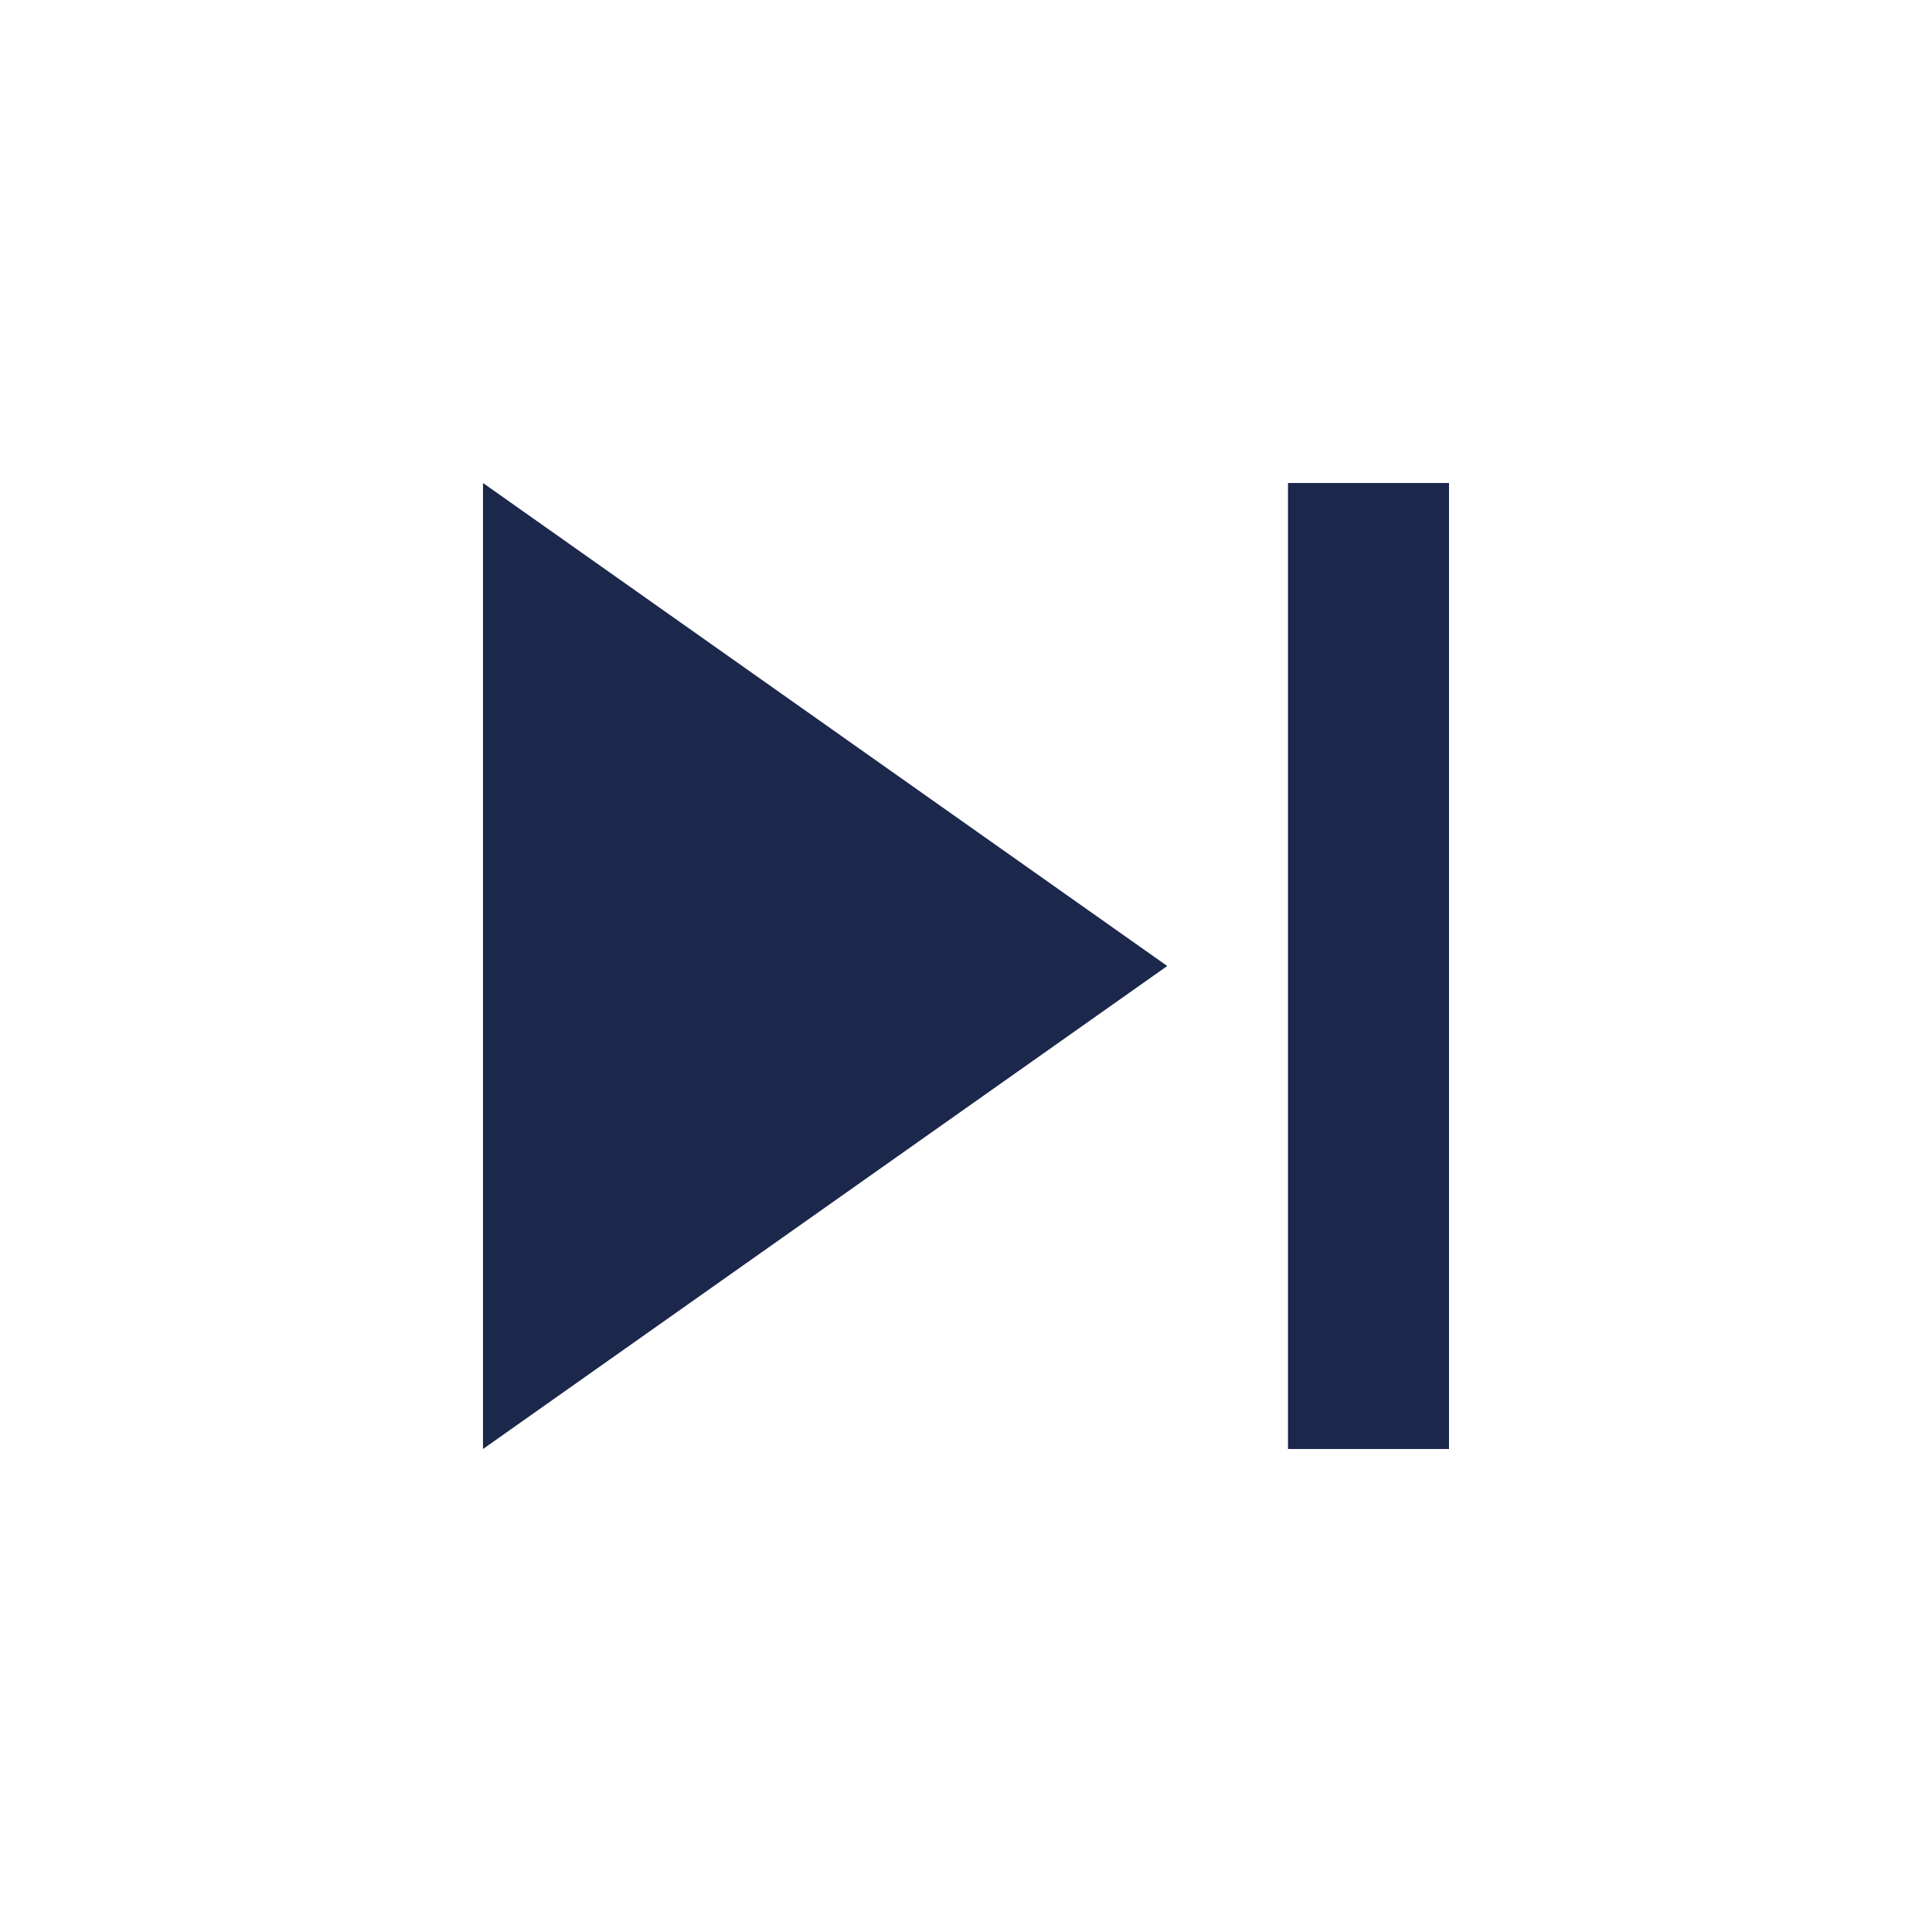
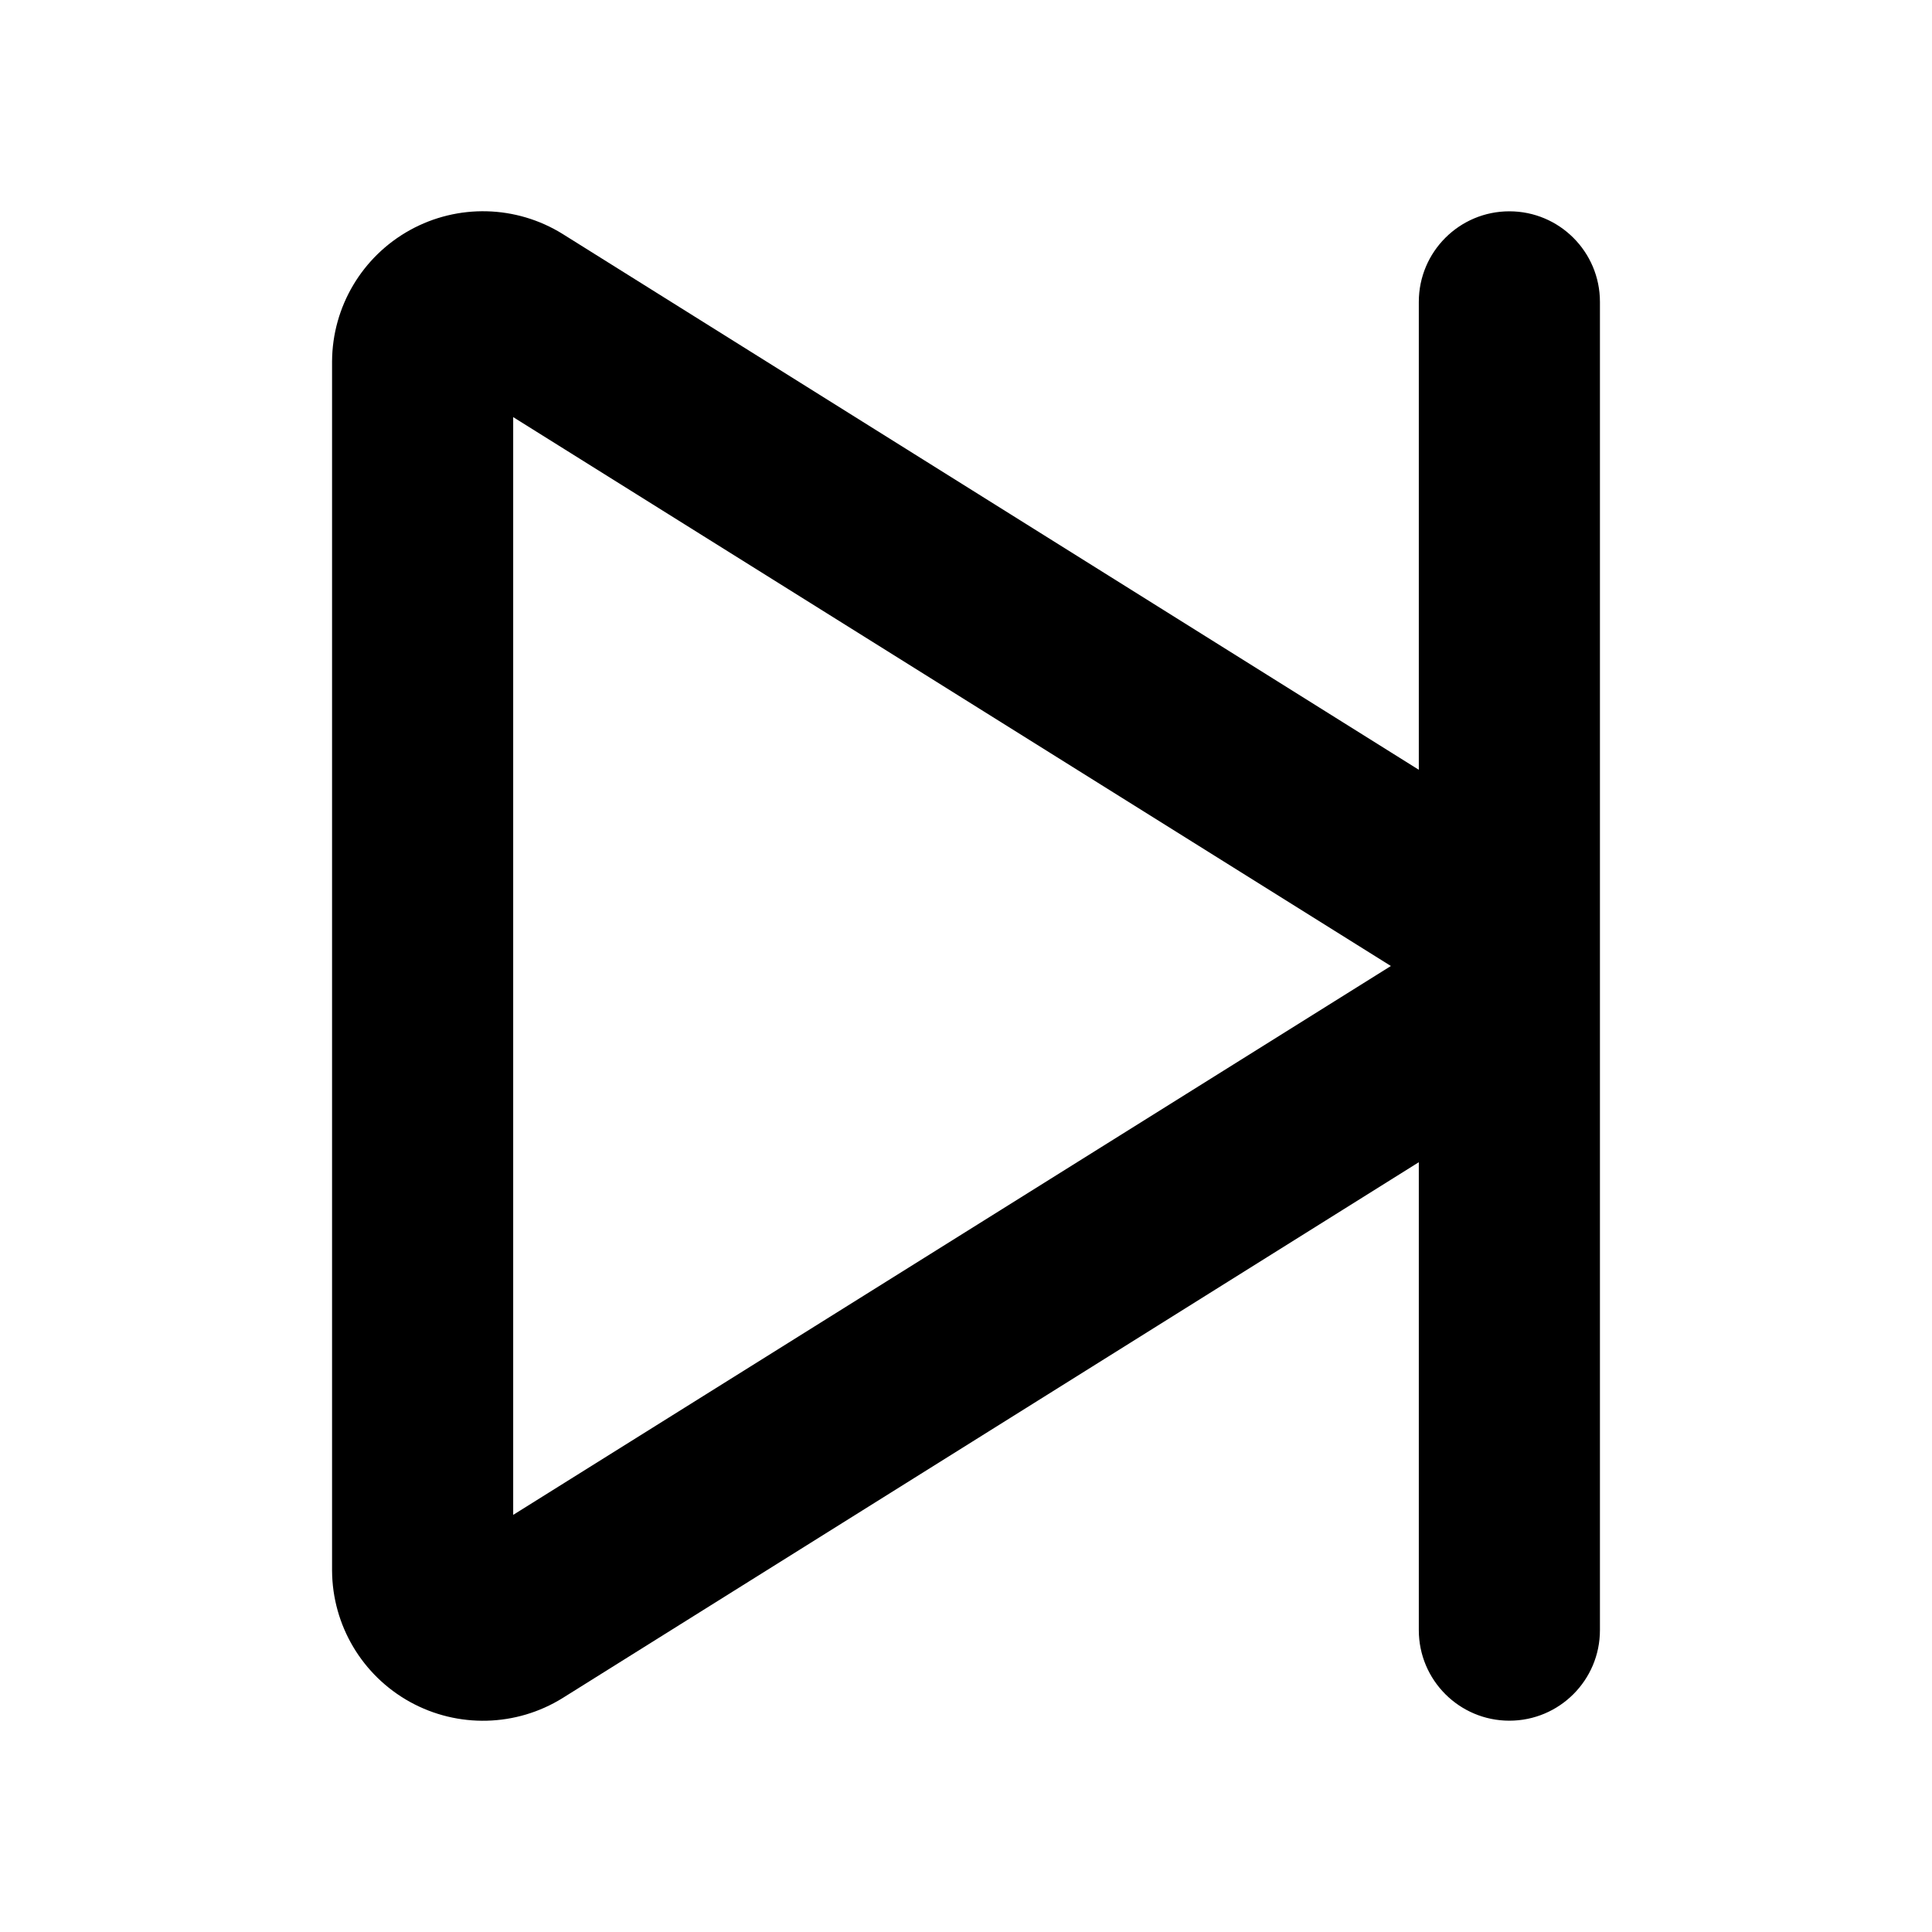
- <svg xmlns="http://www.w3.org/2000/svg" width="24" height="24" viewBox="0 0 24 24" fill="none">
-   <path d="M6 18L14.5 12L6 6V18Z" fill="#1C274C" />
-   <path d="M16 6H18V18H16V6Z" fill="#1C274C" />
+ <svg xmlns="http://www.w3.org/2000/svg" width="40" height="40" fill="#000000" viewBox="0 0 256 256">
+   <path d="M200,28a12,12,0,0,0-12,12v62l-113.45-71A20,20,0,0,0,44,47.88V208.12A20,20,0,0,0,74.55,225L188,154v62a12,12,0,0,0,24,0V40A12,12,0,0,0,200,28ZM68,200.73V55.27L184.3,128Z" />
</svg>
